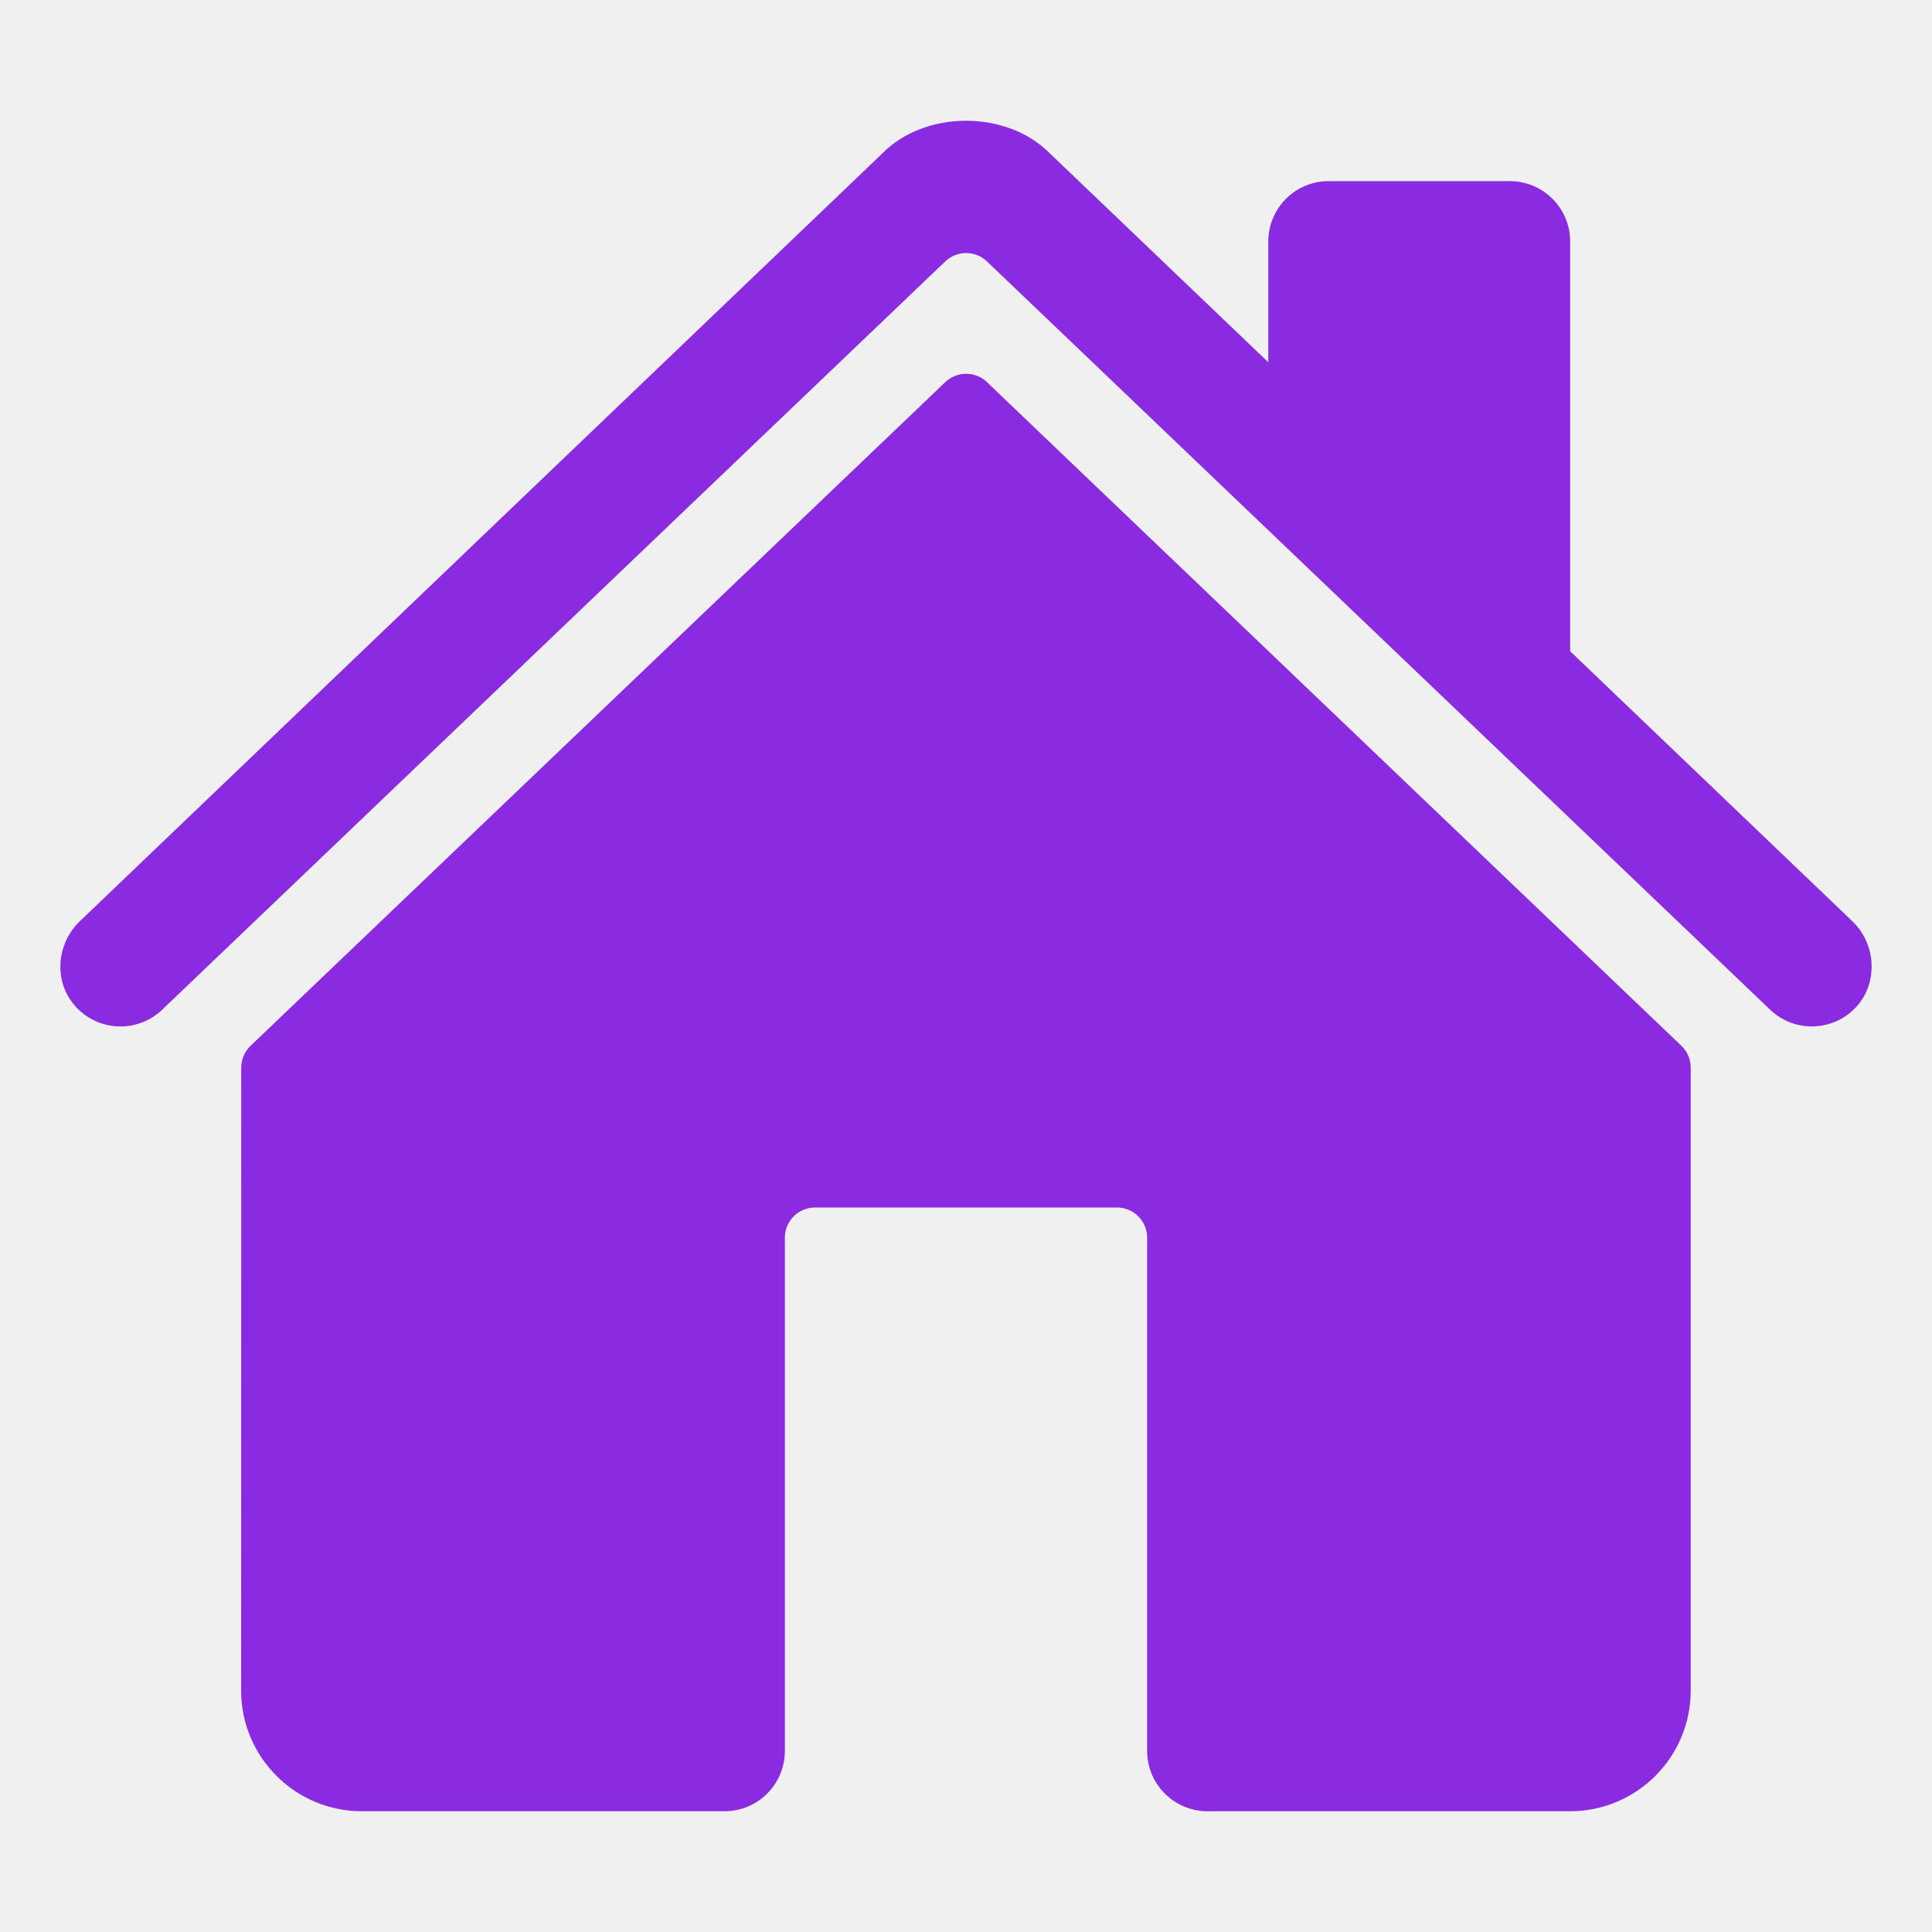
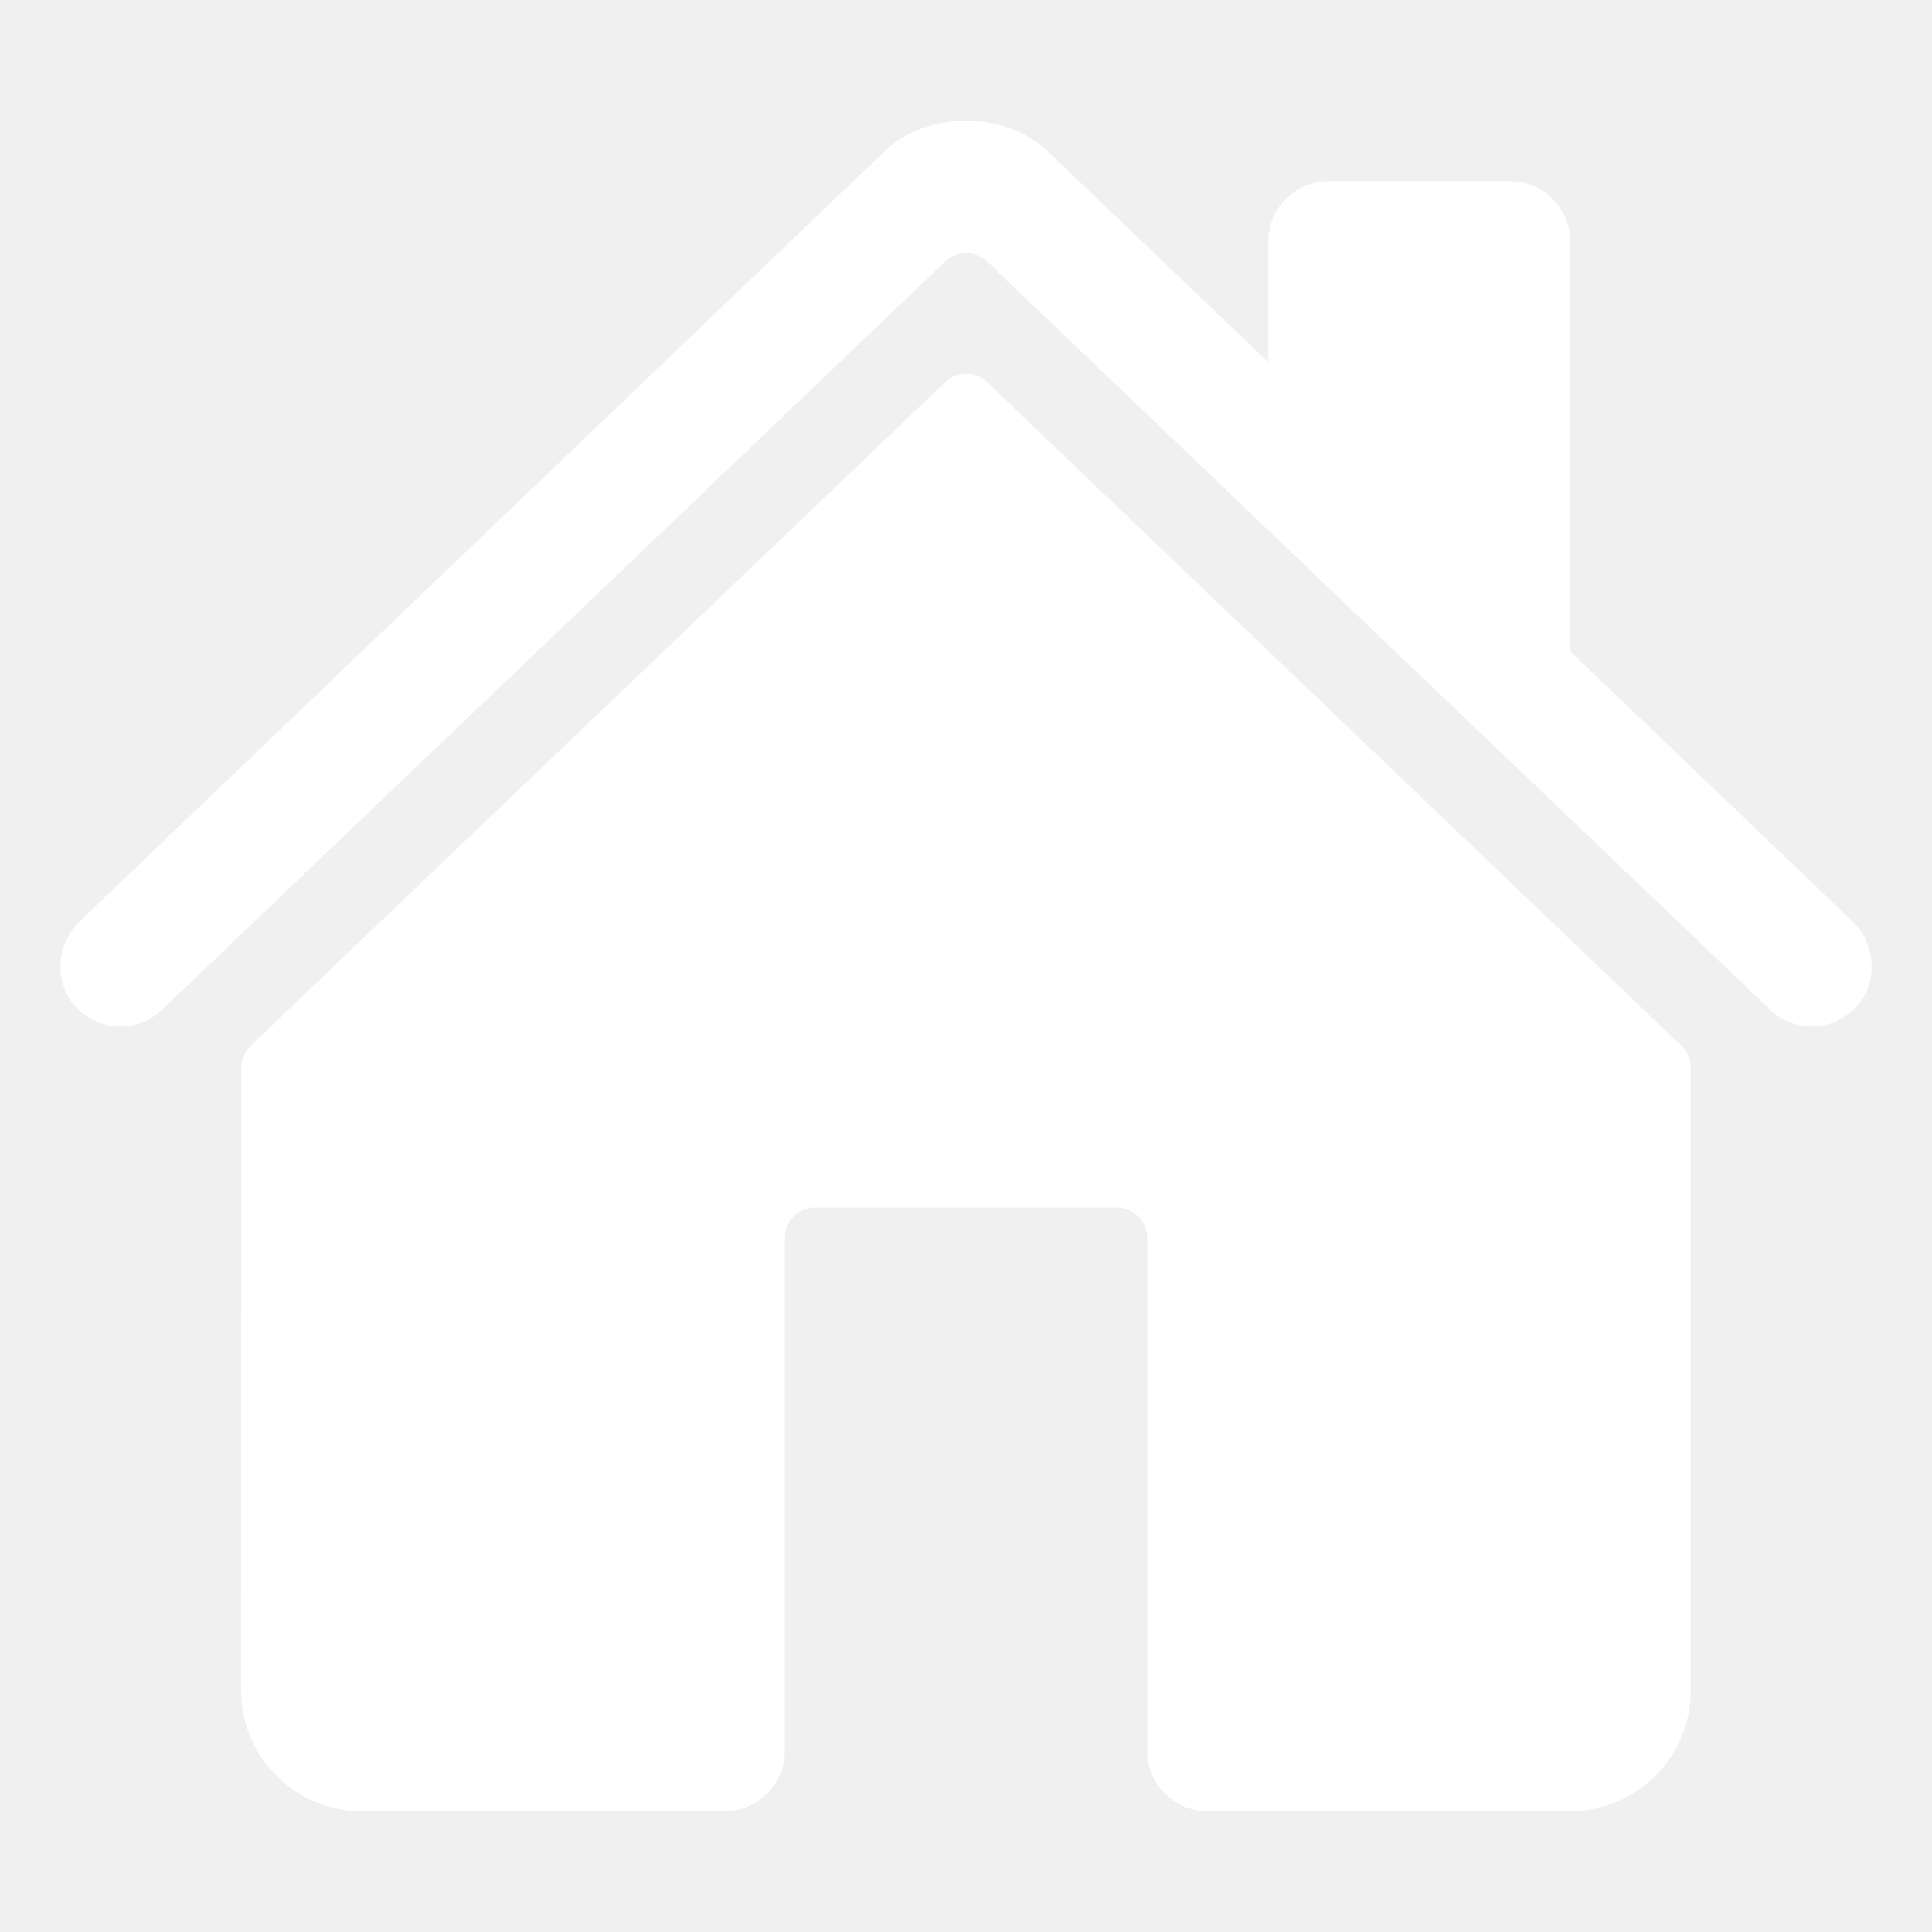
- <svg xmlns="http://www.w3.org/2000/svg" class="ionicon" viewBox="0 0 512 512" width="45px" fill="#8a2be2">
+ <svg xmlns="http://www.w3.org/2000/svg" class="ionicon" viewBox="0 0 512 512" width="45px" fill="white">
  <path d="M261.56 101.28a8 8 0 00-11.06 0L66.4 277.15a8 8 0 00-2.47 5.79L63.9 448a32 32 0 0032 32H192a16 16 0 0016-16V328a8 8 0 018-8h80a8 8 0 018 8v136a16 16 0 0016 16h96.06a32 32 0 0032-32V282.94a8 8 0 00-2.47-5.79z" />
  <path d="M490.91 244.15l-74.8-71.56V64a16 16 0 00-16-16h-48a16 16 0 00-16 16v32l-57.92-55.38C272.77 35.14 264.71 32 256 32c-8.68 0-16.72 3.14-22.14 8.63l-212.7 203.5c-6.22 6-7 15.87-1.34 22.37A16 16 0 0043 267.56L250.5 69.28a8 8 0 0111.06 0l207.52 198.28a16 16 0 0022.59-.44c6.14-6.36 5.63-16.86-.76-22.97z" />
</svg>
